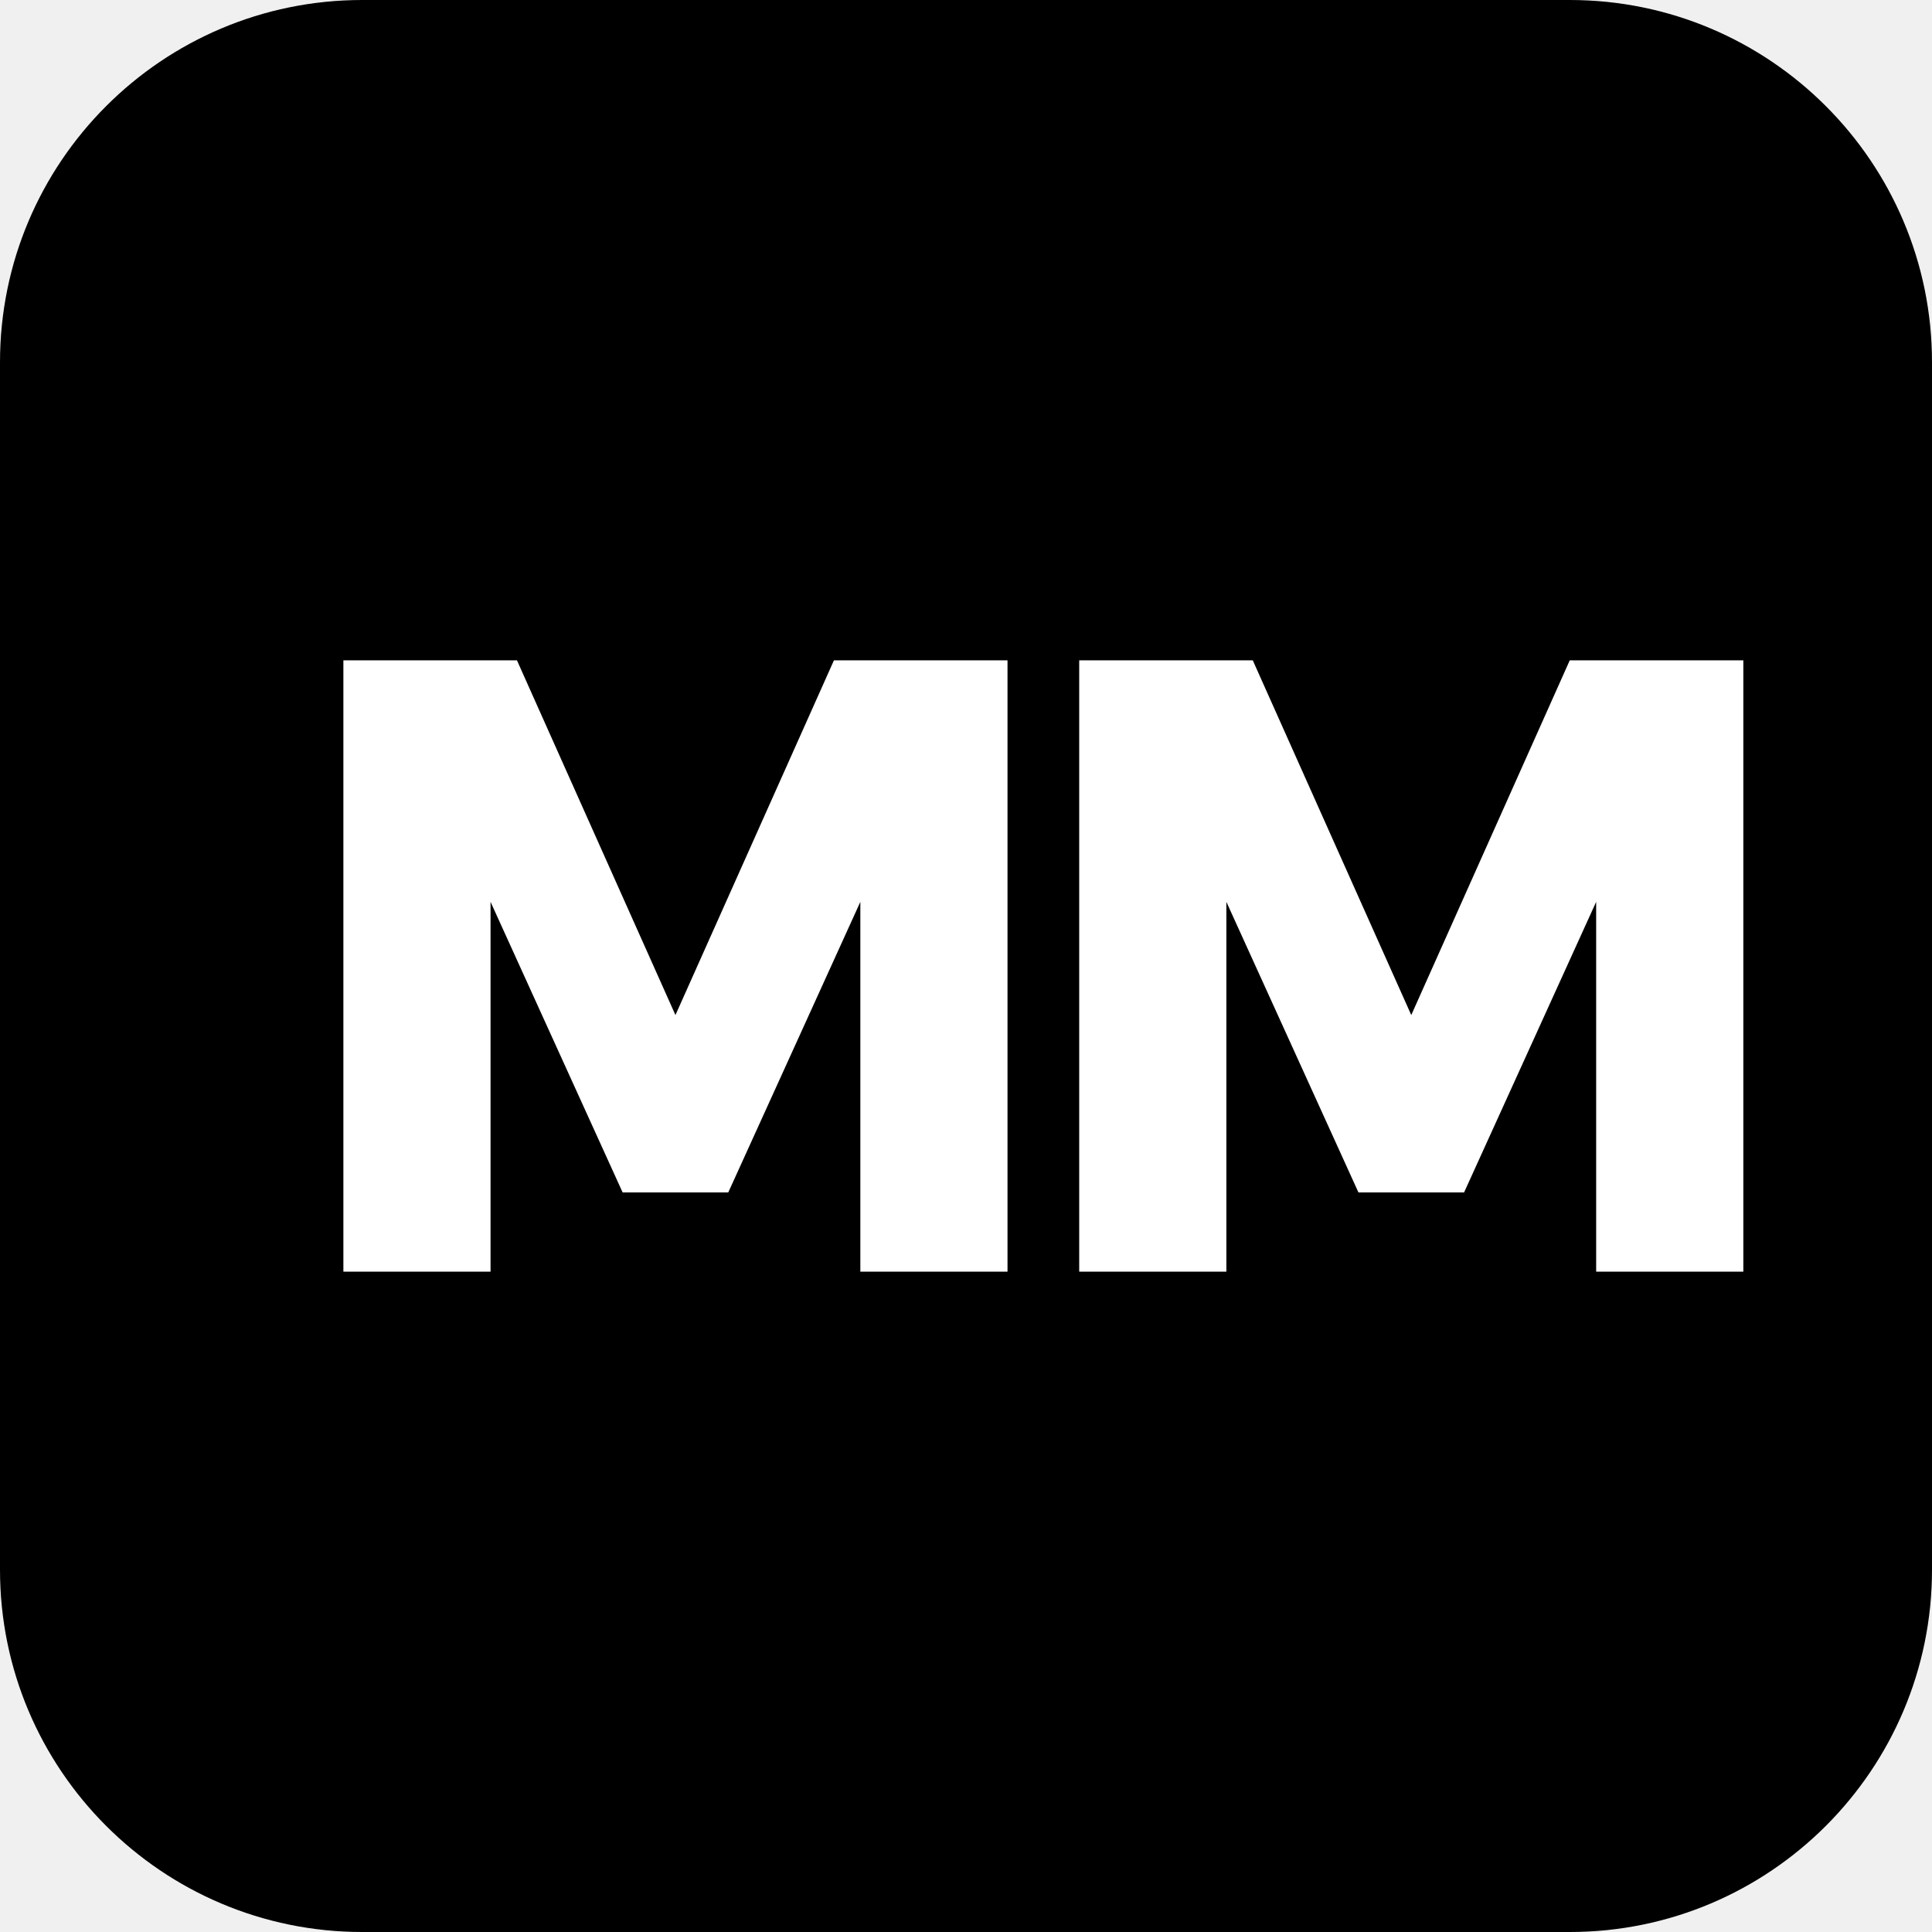
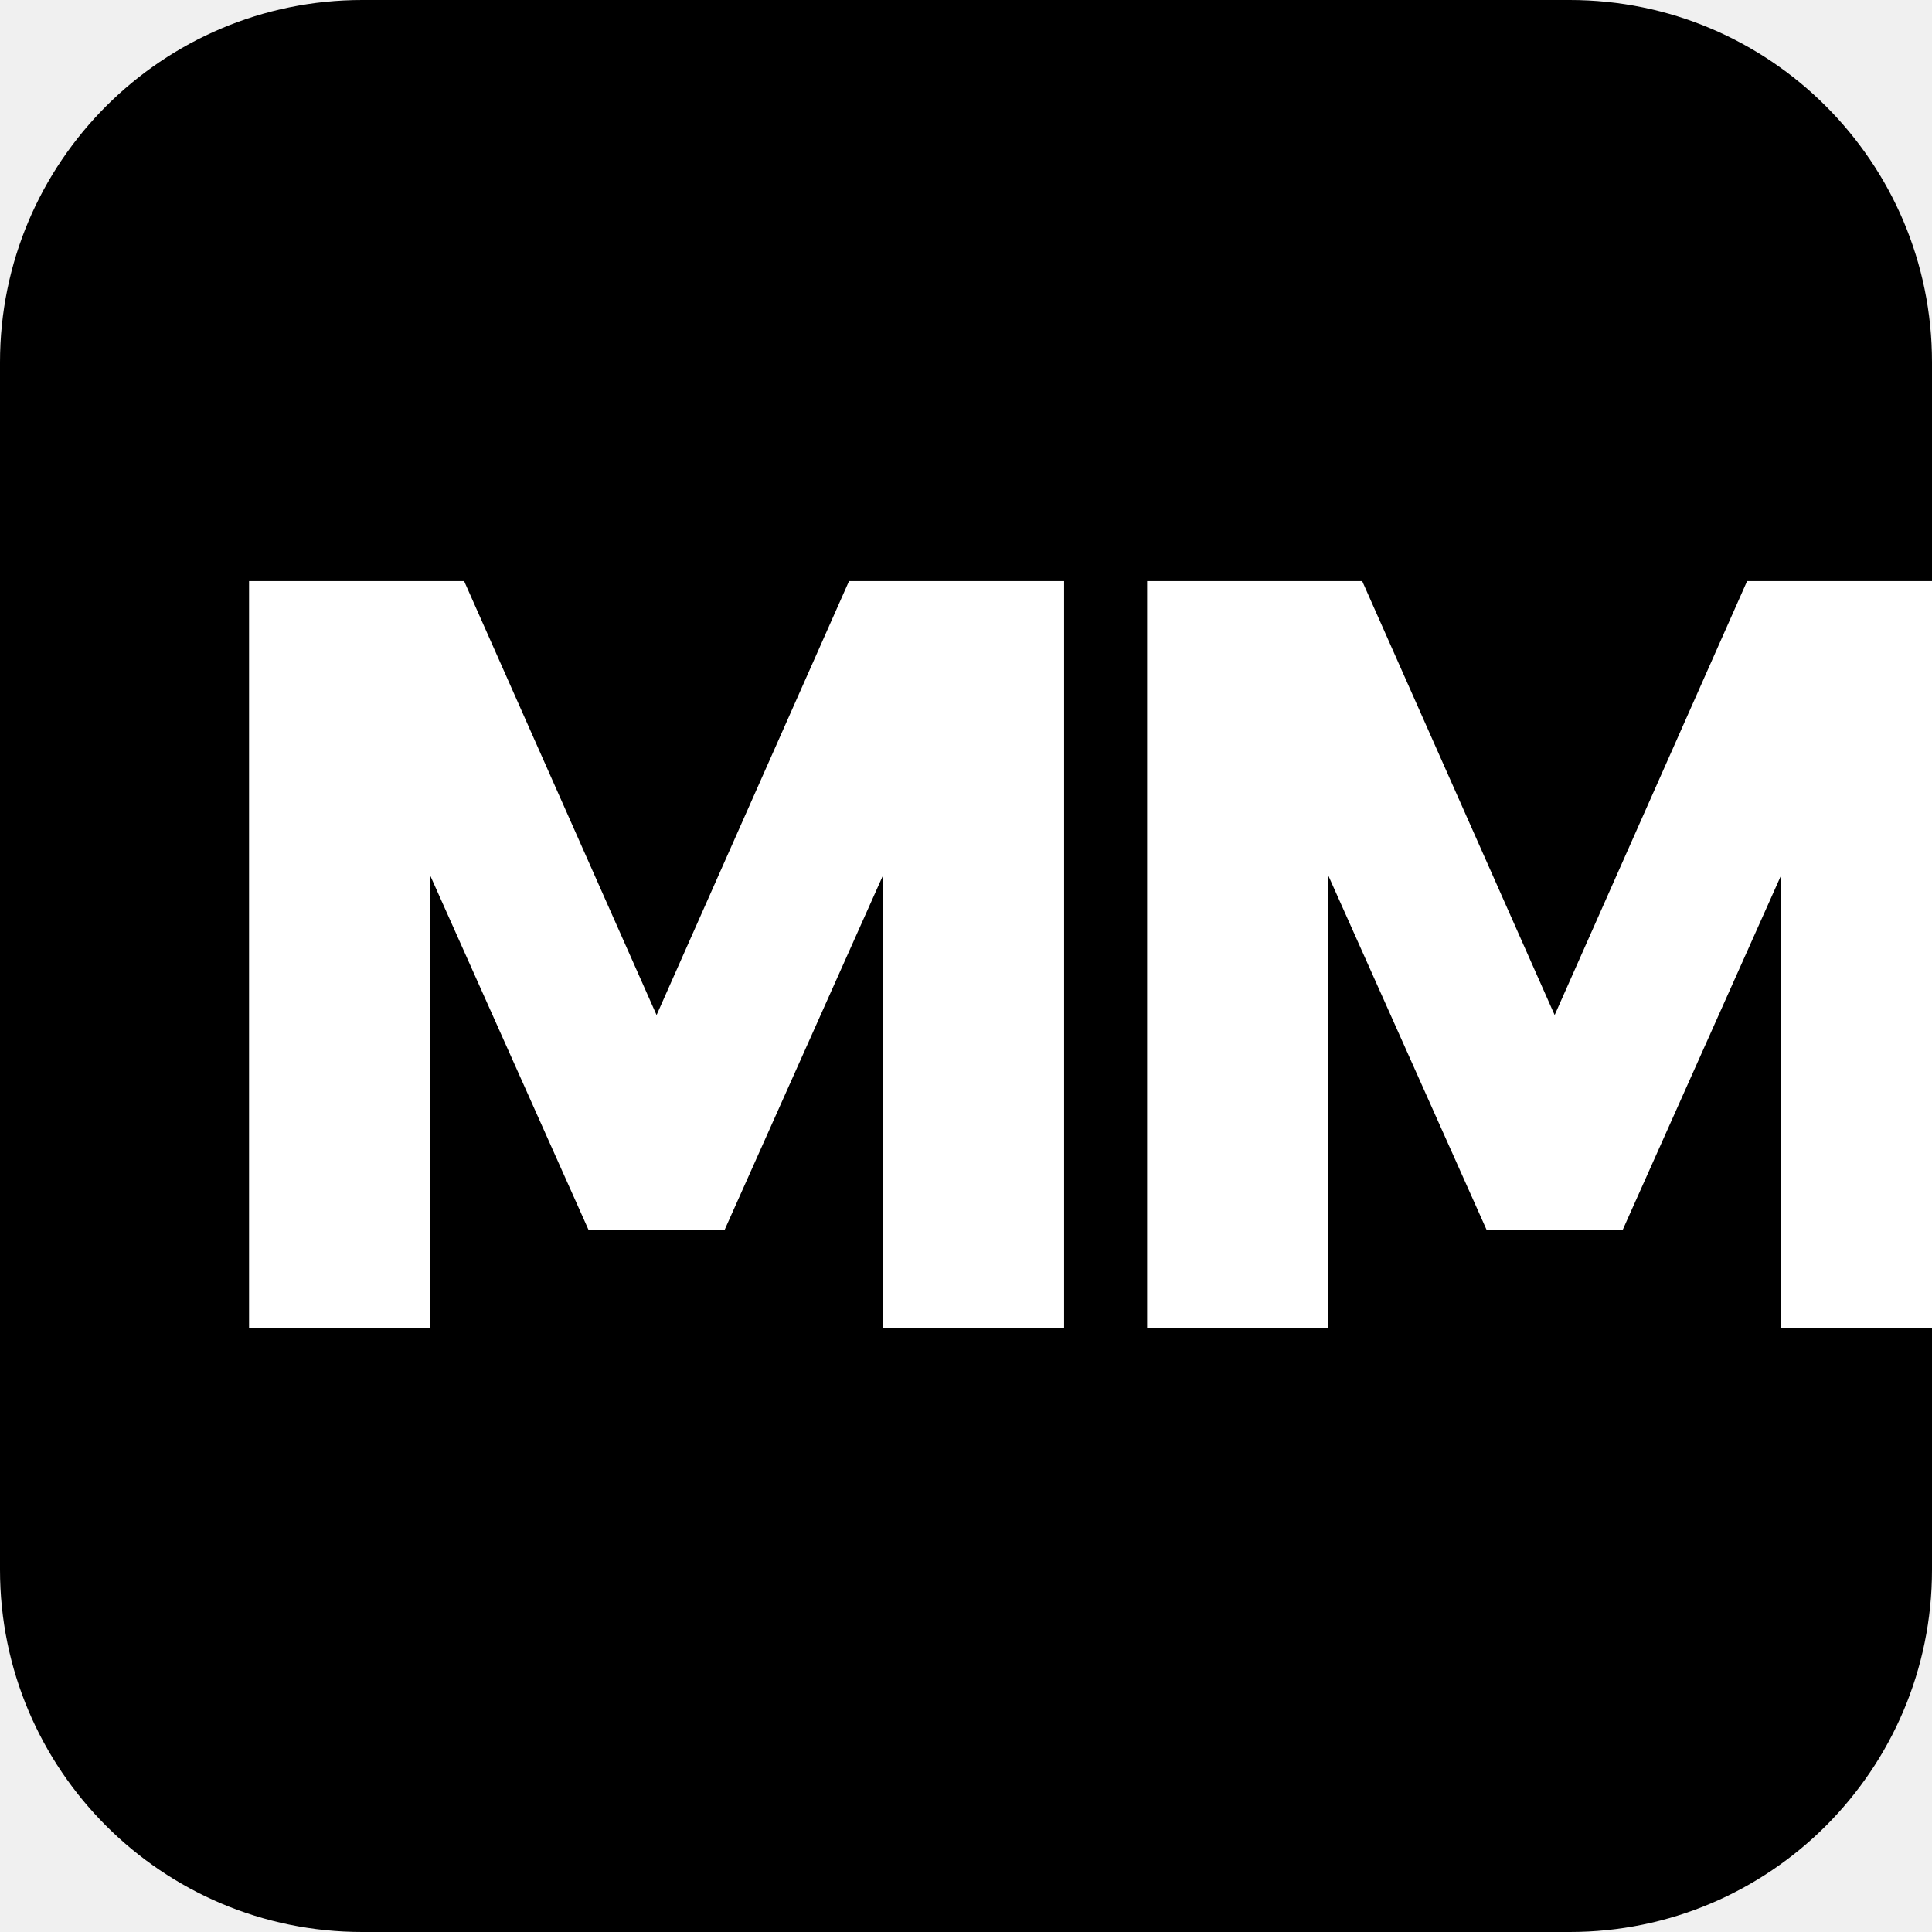
<svg xmlns="http://www.w3.org/2000/svg" viewBox="0 0 512 512">
  <path d="M0 96C0 43 43 0 96 0h320c53 0 96 43 96 96v320c0 53-43 96-96 96H96c-53 0-96-43-96-96V96z" />
-   <path fill="#fff" d="M91 337V175h46l42 94 42-94h46v162h-39V239l-35 77h-28l-35-77v98H91zm195 0V175h46l42 94 42-94h46v162h-39V239l-35 77h-28l-35-77v98h-39z" />
+   <path fill="#fff" d="M66 352V154h57l51 115 51-115h57v198h-48V232l-42 94h-36l-42-94v120H66zm238 0V154h57l51 115 51-115h57v198h-48V232l-42 94h-36l-42-94v120h-48z" />
</svg>
